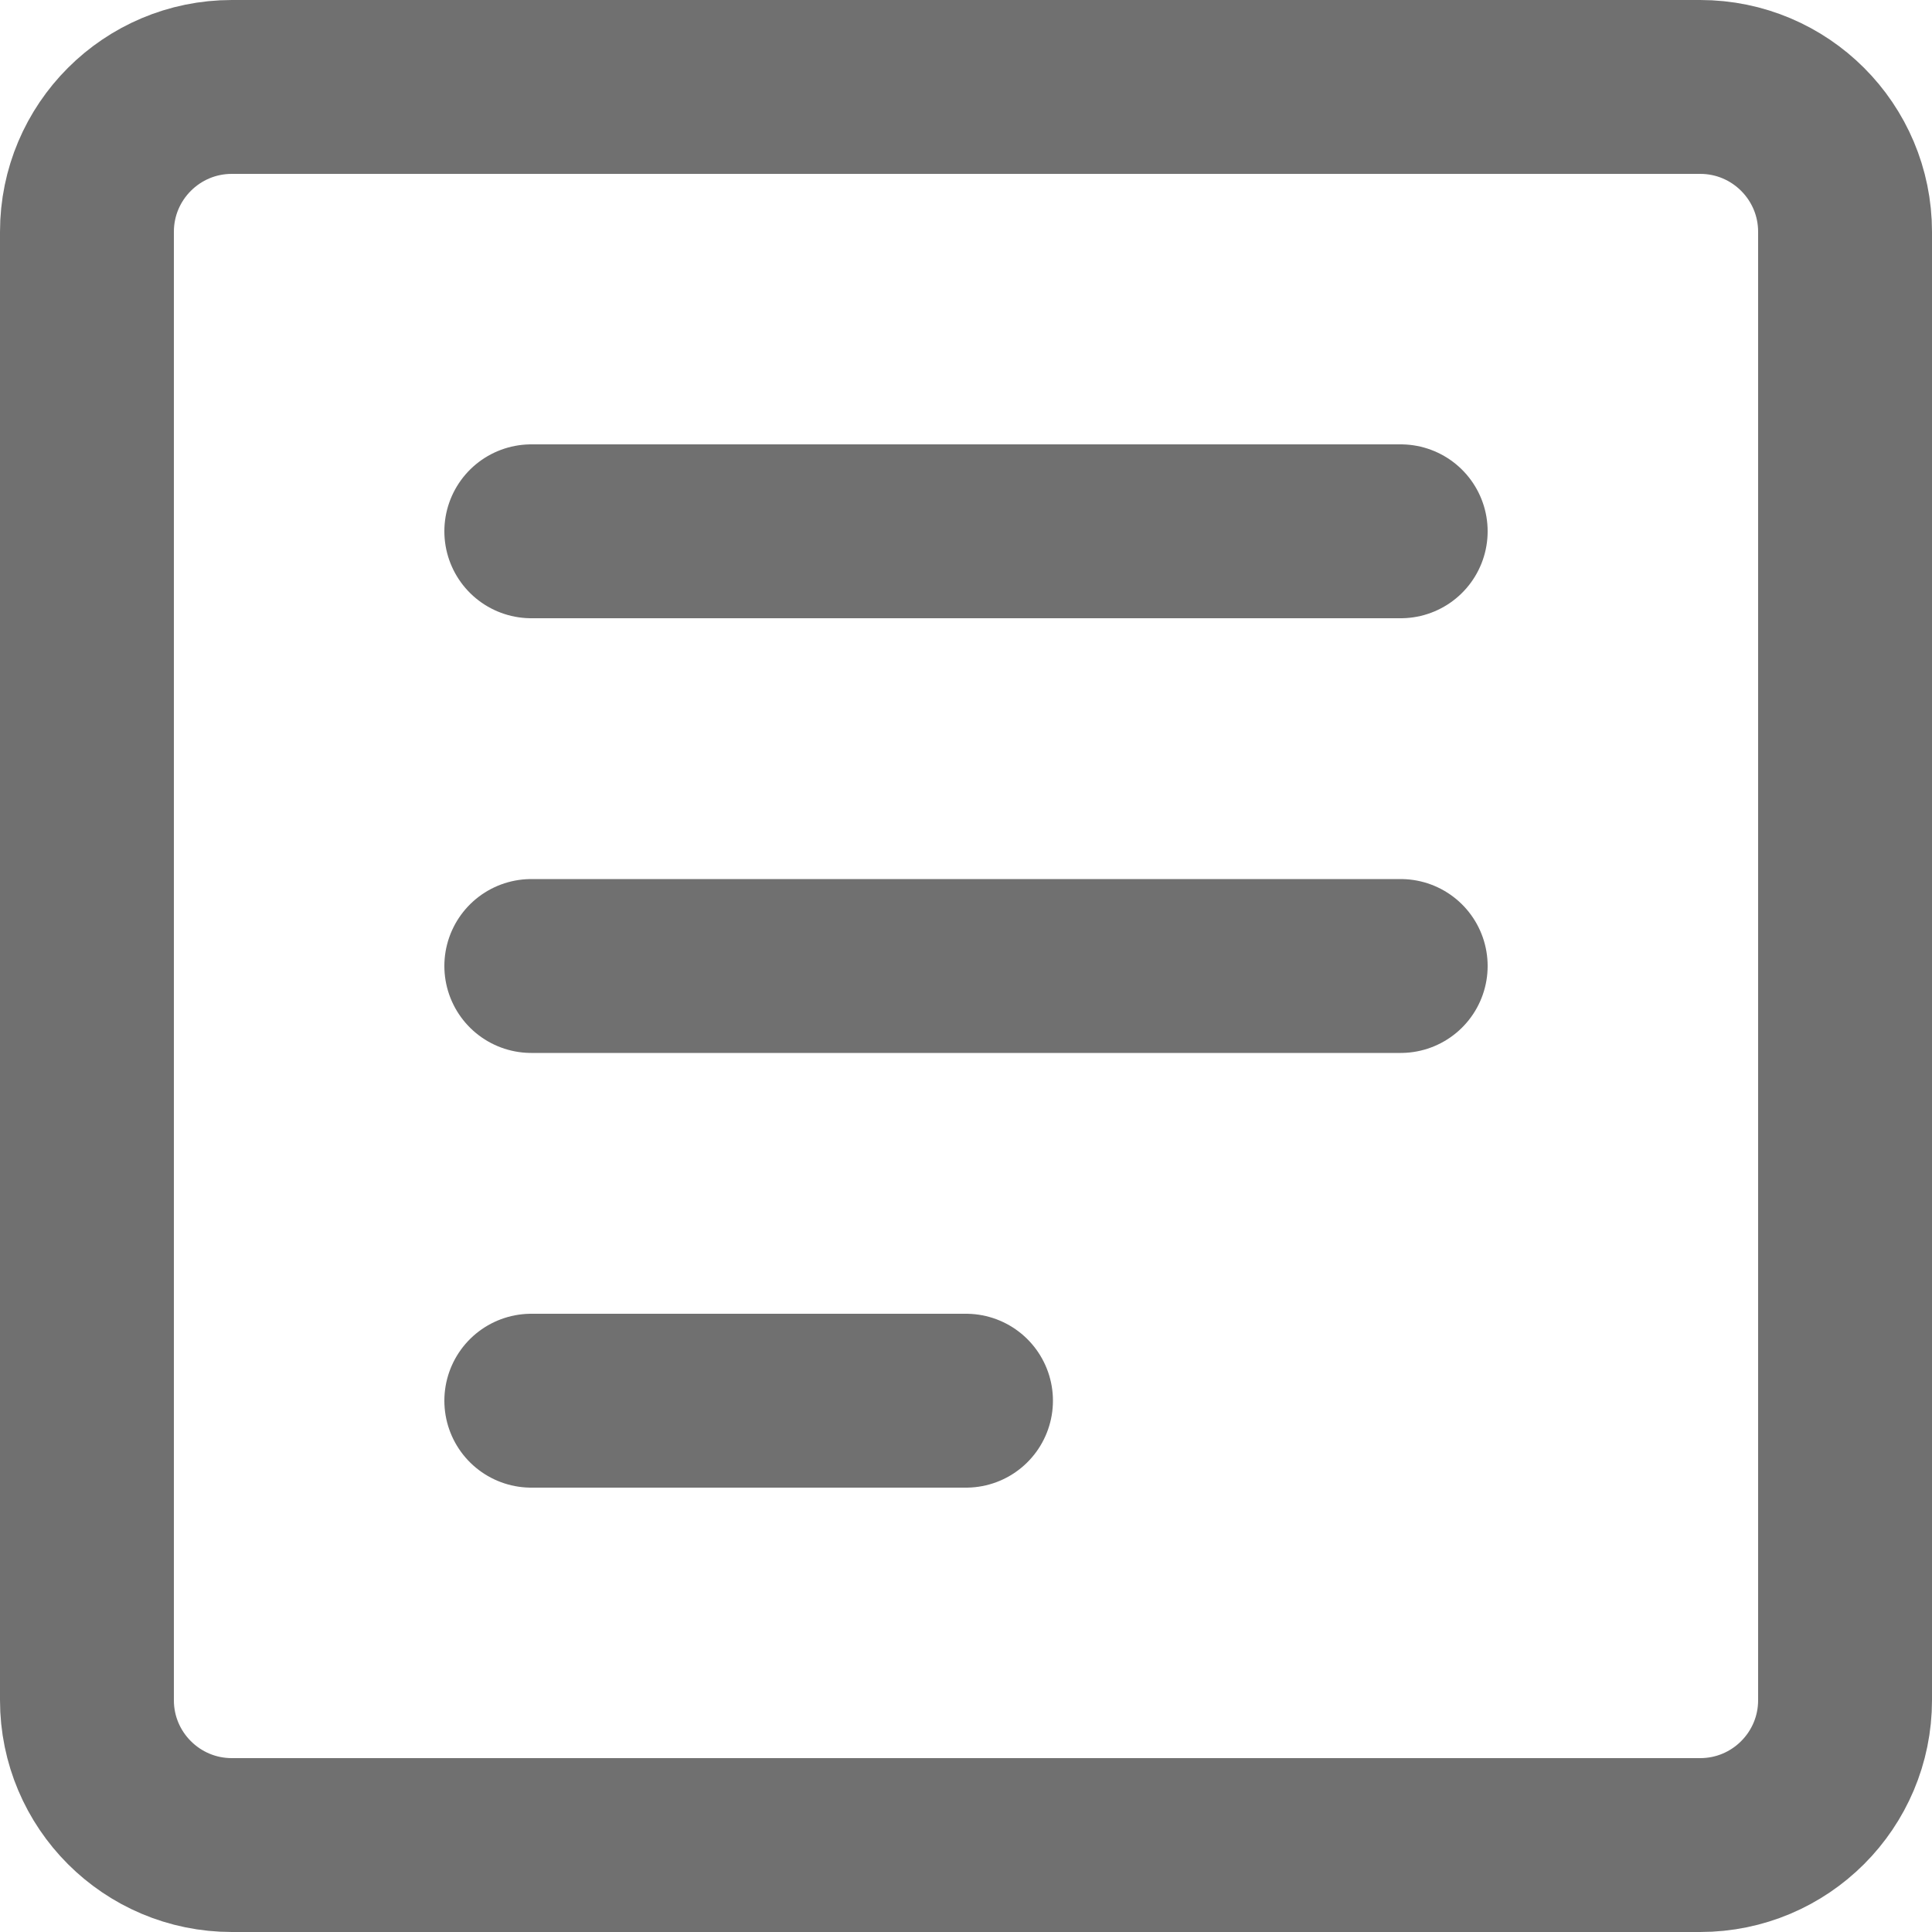
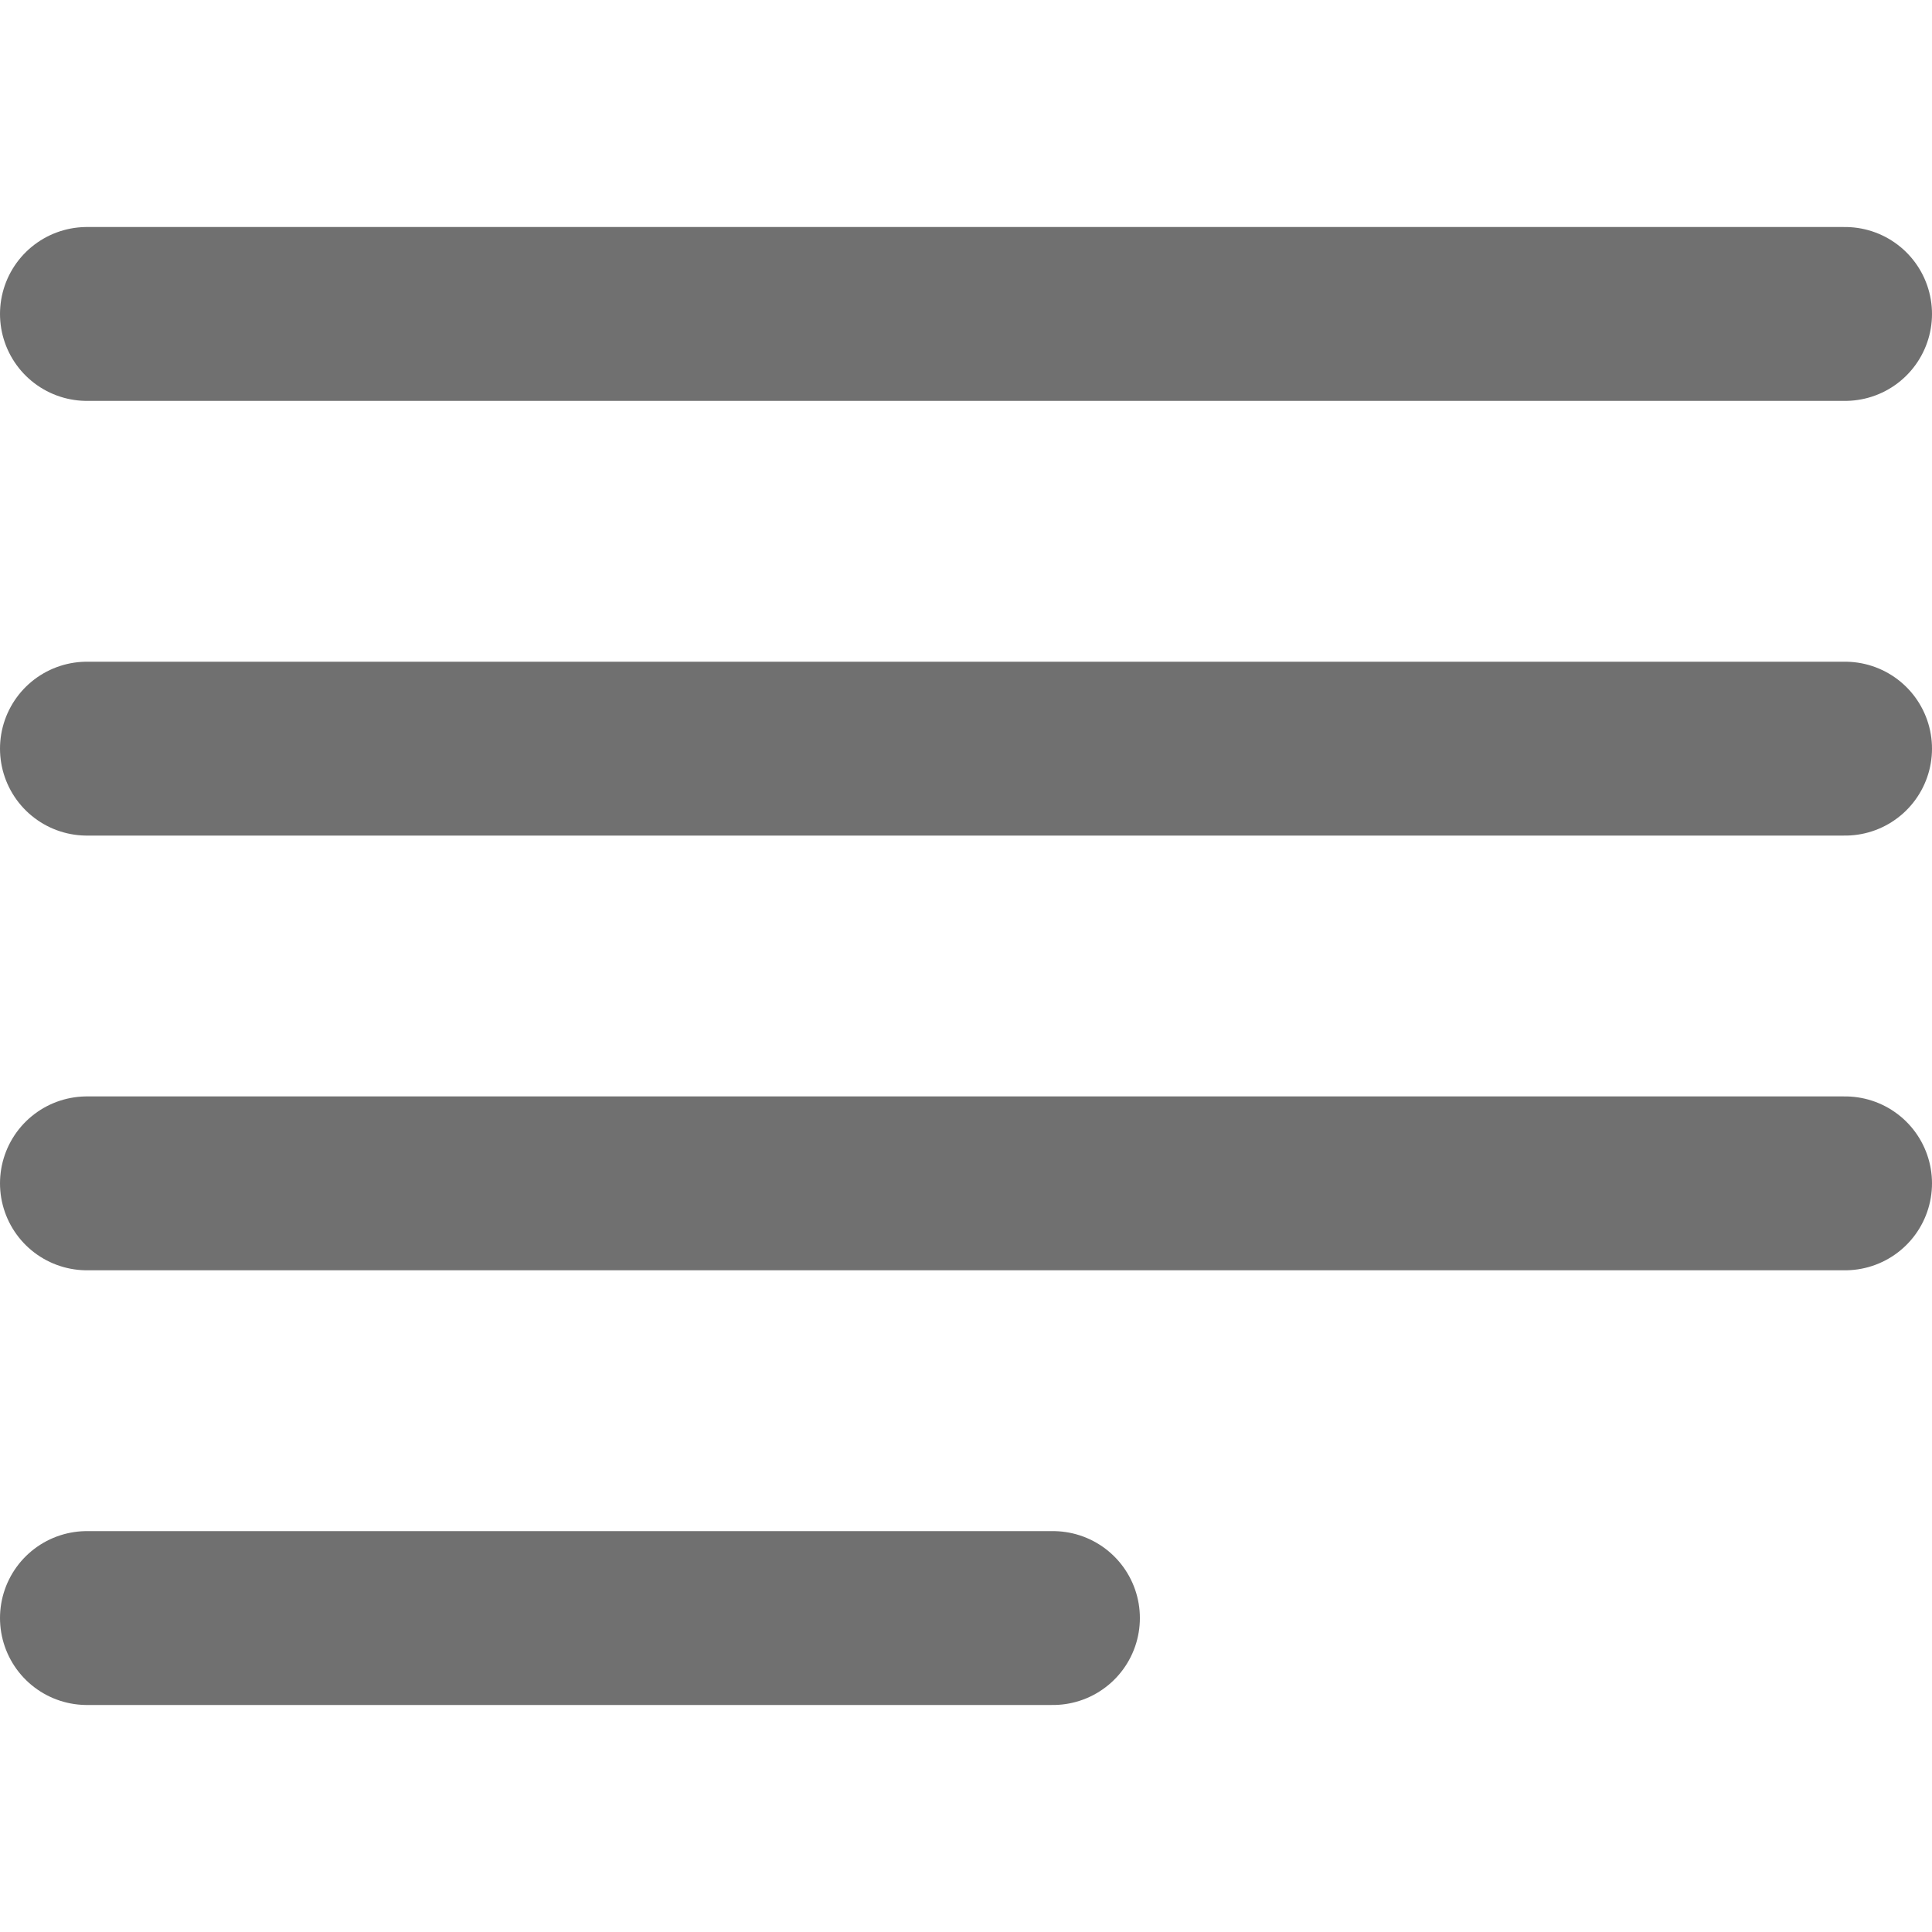
<svg xmlns="http://www.w3.org/2000/svg" width="400" height="400" viewBox="0 0 400 400" fill="none">
-   <path d="M48 18H352C368.569 18 382 31.431 382 48V352C382 368.569 368.569 382 352 382H48C31.431 382 18 368.569 18 352V48C18 31.431 31.431 18 48 18Z" stroke="#707070" stroke-width="36" />
-   <path d="M110 110H290" stroke="#707070" stroke-width="36" stroke-linecap="round" stroke-linejoin="round" />
-   <path d="M110 200H290" stroke="#707070" stroke-width="36" stroke-linecap="round" stroke-linejoin="round" />
-   <path d="M110 290H200" stroke="#707070" stroke-width="36" stroke-linecap="round" stroke-linejoin="round" />
+   <path d="M18 65H382" stroke="#707070" stroke-width="36" stroke-linecap="round" stroke-linejoin="round" />
+   <path d="M18 155H382" stroke="#707070" stroke-width="36" stroke-linecap="round" stroke-linejoin="round" />
+   <path d="M18 245H382" stroke="#707070" stroke-width="36" stroke-linecap="round" stroke-linejoin="round" />
+   <path d="M18 335H218" stroke="#707070" stroke-width="36" stroke-linecap="round" stroke-linejoin="round" />
</svg>
